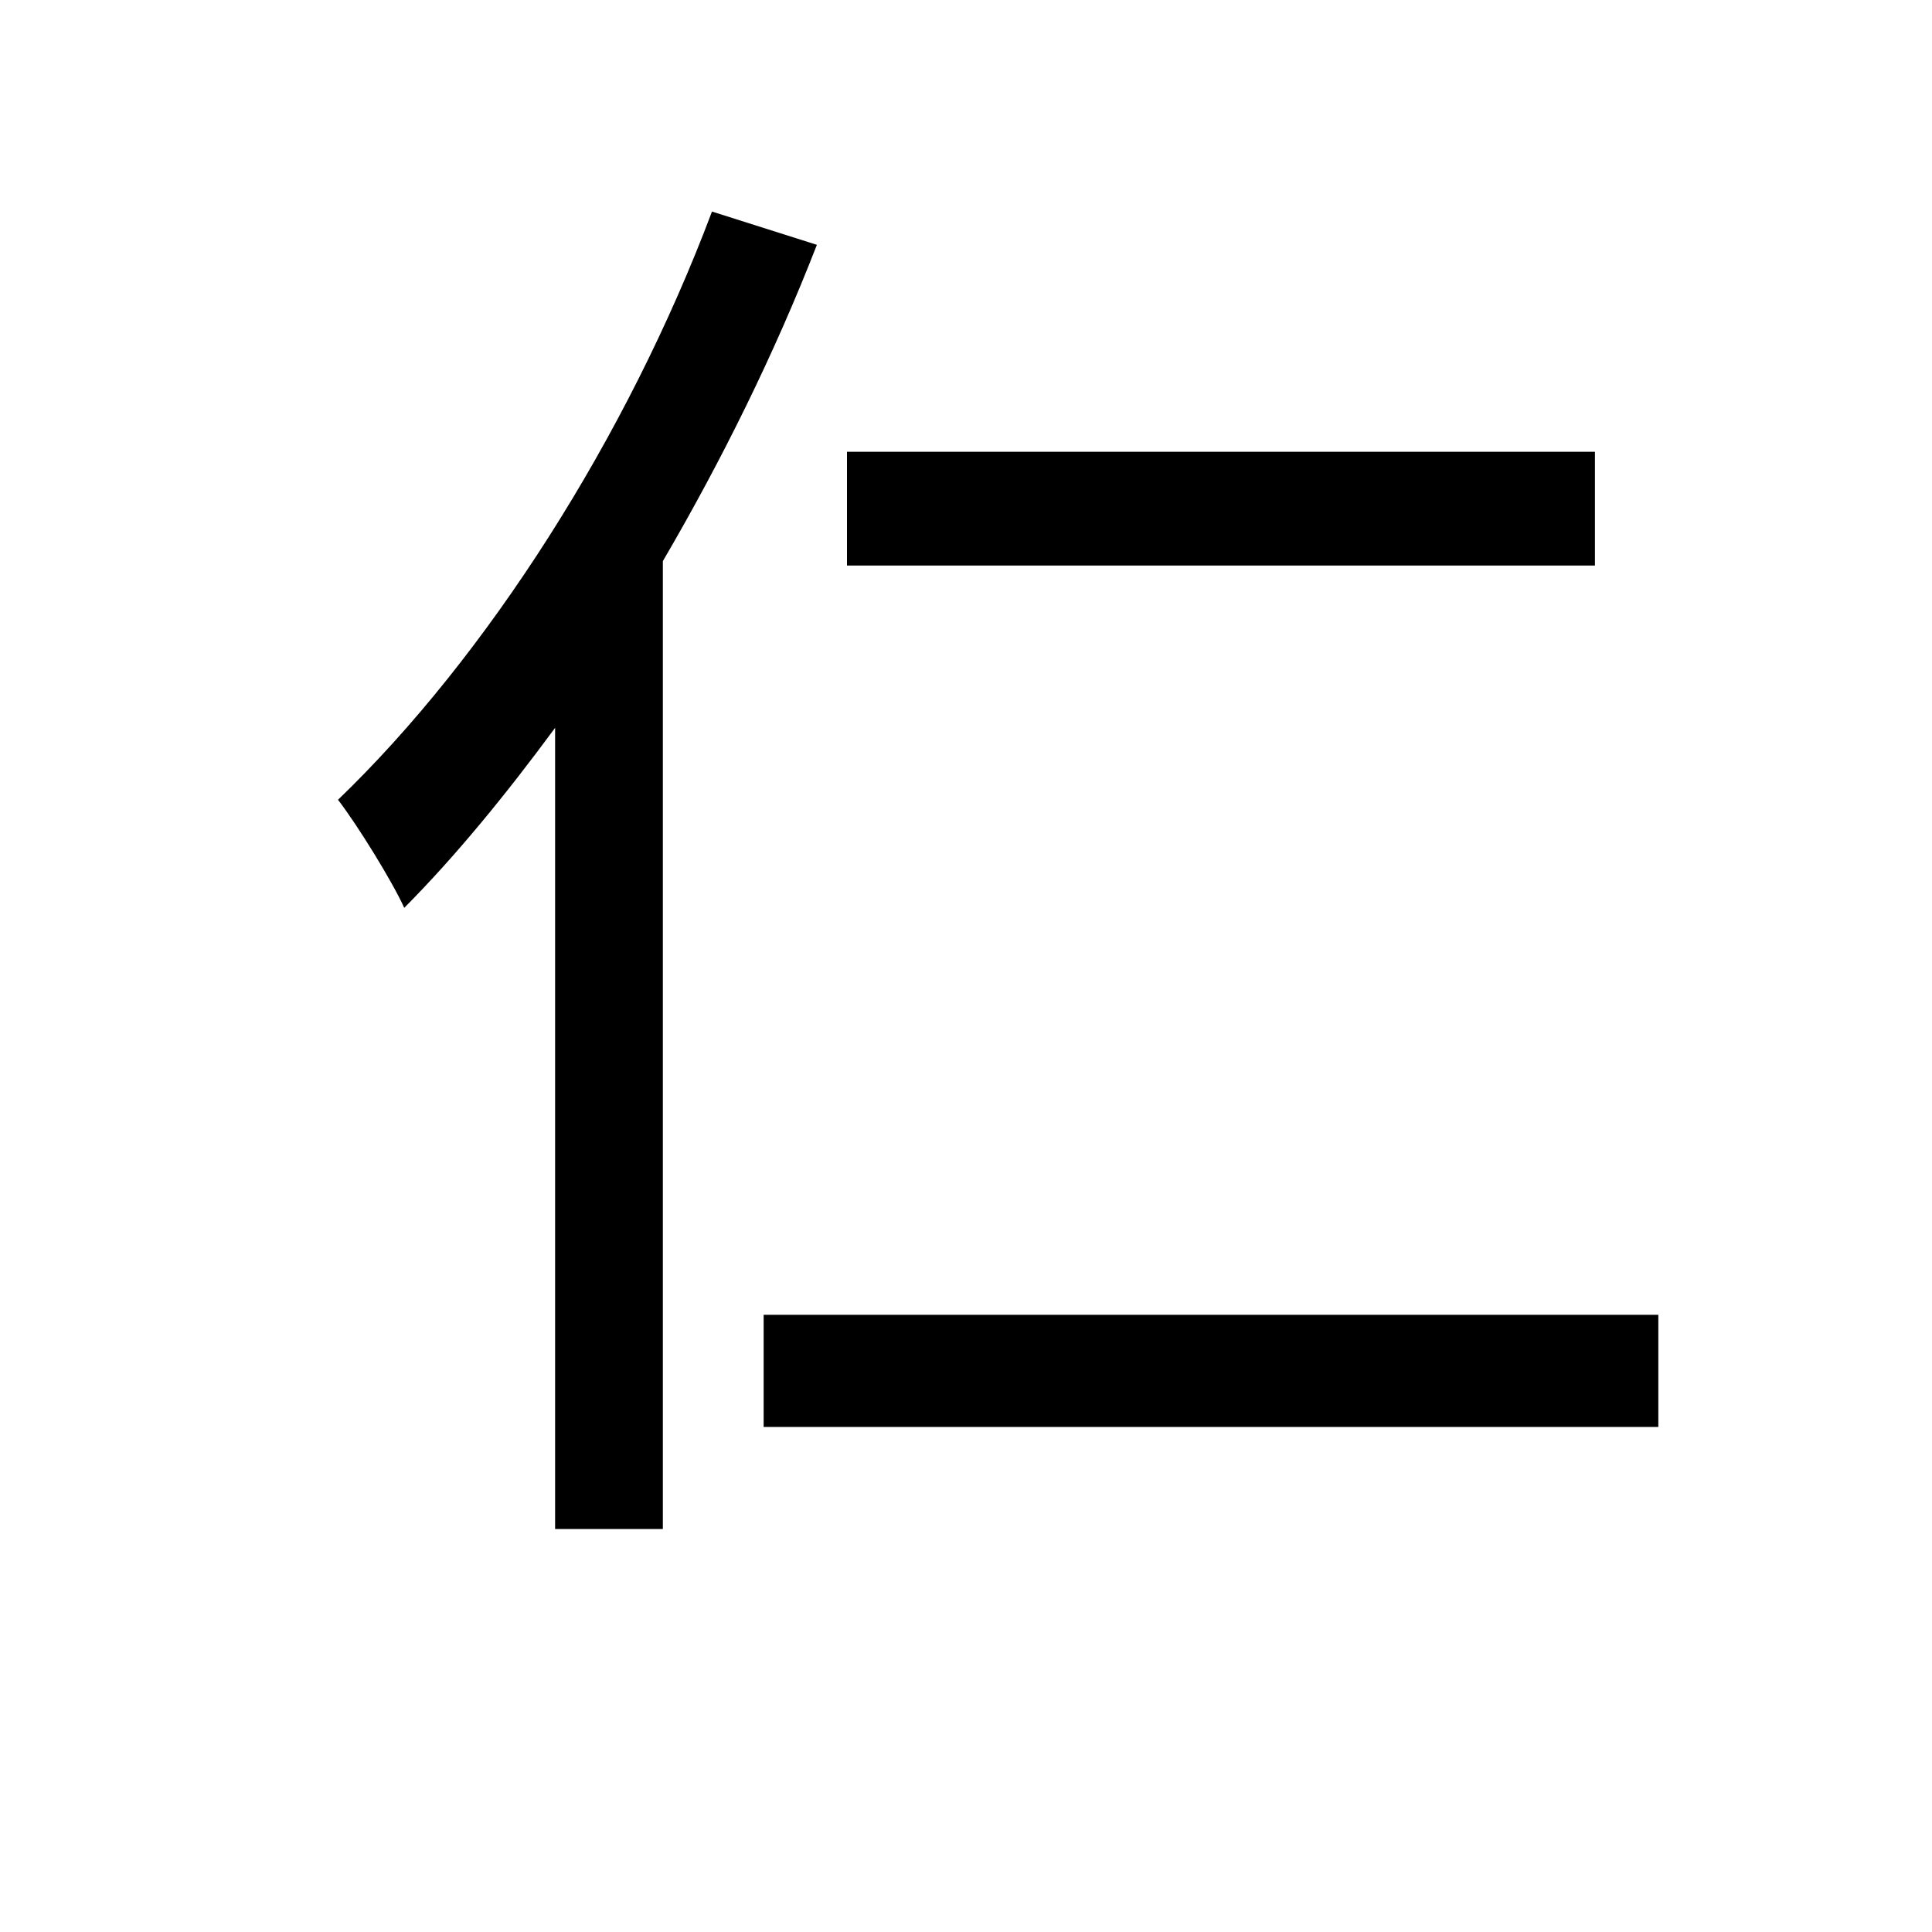
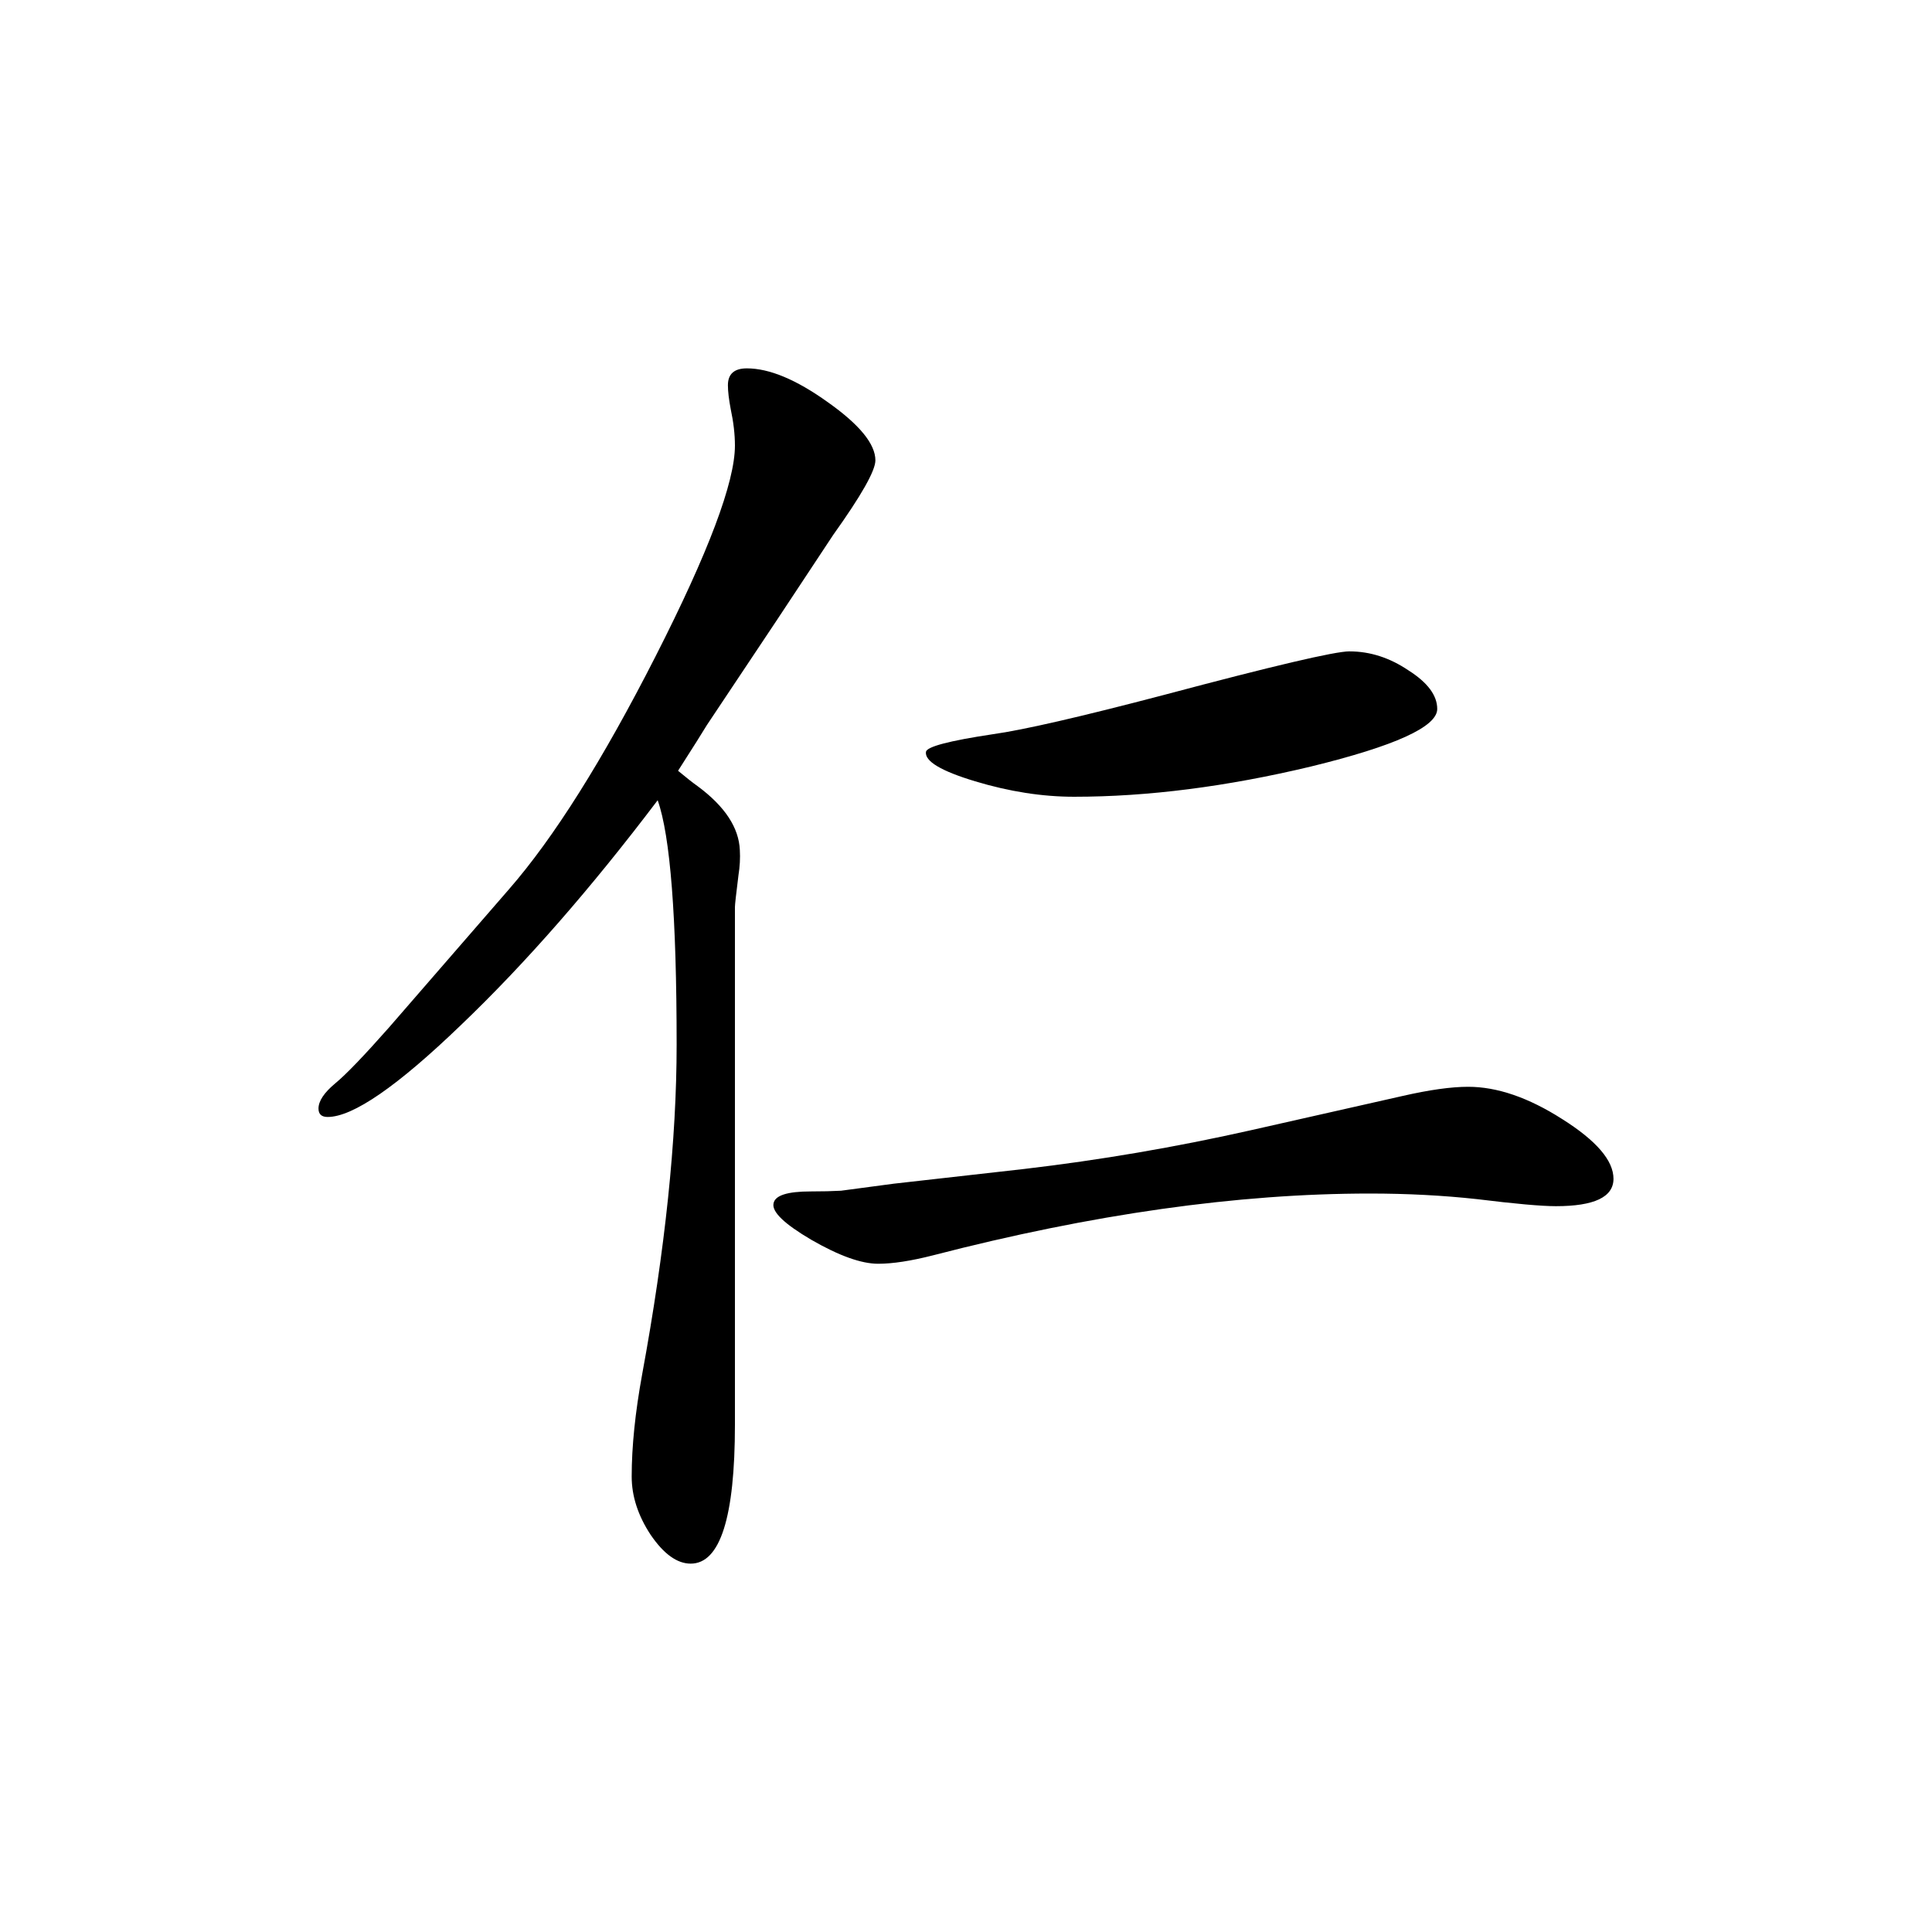
<svg xmlns="http://www.w3.org/2000/svg" width="360" height="360" viewBox="0 0 95.25 95.25" version="1.1" id="svg5">
  <defs id="defs2" />
  <g id="layer1">
-     <text xml:space="preserve" style="font-style:normal;font-variant:normal;font-weight:normal;font-stretch:normal;font-size:70.908px;line-height:1.25;font-family:'Kaiti SC';-inkscape-font-specification:'Kaiti SC';stroke-width:0.265" x="14.179" y="69.853" id="text2582">
-       <tspan id="tspan2580" style="font-style:normal;font-variant:normal;font-weight:normal;font-stretch:normal;font-size:70.908px;font-family:Kai;-inkscape-font-specification:Kai;stroke-width:0.265" x="14.179" y="69.853">仁</tspan>
-     </text>
+     <g aria-label="仁" id="text2582" style="font-size:70.908px;line-height:1.25;font-family:'Kaiti SC';-inkscape-font-specification:'Kaiti SC';stroke-width:0.265">
+       <path d="m 33.429,38 q 0.623,0.519 0.969,0.762 2.008,1.489 2.077,3.151 0.035,0.589 -0.069,1.246 -0.173,1.385 -0.173,1.558 v 25.517 q 0,6.855 -2.181,6.855 -1.004,0 -1.974,-1.42 -0.935,-1.42 -0.935,-2.874 0,-2.216 0.519,-5.055 1.697,-9.21 1.697,-16.238 0,-9.418 -0.935,-12.049 -4.951,6.544 -9.694,11.079 -4.709,4.536 -6.578,4.536 -0.45,0 -0.45,-0.415 0,-0.554 0.831,-1.246 0.796,-0.658 2.631,-2.735 l 5.921,-6.821 q 3.324,-3.809 7.236,-11.495 3.912,-7.686 3.912,-10.387 0,-0.831 -0.208,-1.8 -0.138,-0.727 -0.138,-1.177 0,-0.831 0.935,-0.831 1.662,0 3.982,1.662 2.354,1.662 2.354,2.874 0,0.762 -2.077,3.67 l -2.77,4.189 -3.462,5.193 q -0.312,0.519 -1.42,2.251 z m 38.951,15.58 q 2.147,0 4.64,1.593 2.527,1.593 2.527,2.943 0,1.35 -2.839,1.35 -1.073,0 -3.878,-0.346 -2.527,-0.277 -5.297,-0.277 -9.764,0 -21.536,3.047 -1.627,0.415 -2.701,0.415 -1.246,0 -3.289,-1.177 -2.008,-1.177 -1.87,-1.8 0.104,-0.589 1.835,-0.589 0.866,0 1.489,-0.035 l 2.597,-0.346 6.44,-0.727 q 5.609,-0.658 11.149,-1.904 l 7.513,-1.697 q 1.974,-0.45 3.22,-0.45 z m -5.851,-21.466 q 1.523,0 2.908,0.935 1.42,0.9 1.42,1.904 0,1.316 -6.232,2.839 -6.232,1.489 -11.668,1.489 -2.354,0 -4.882,-0.762 -2.527,-0.762 -2.424,-1.454 0.069,-0.381 3.289,-0.866 2.251,-0.312 8.448,-1.939 8.067,-2.147 9.141,-2.147 z" style="font-family:Kai;-inkscape-font-specification:Kai" id="path1842" />
+     </g>
  </g>
</svg>
